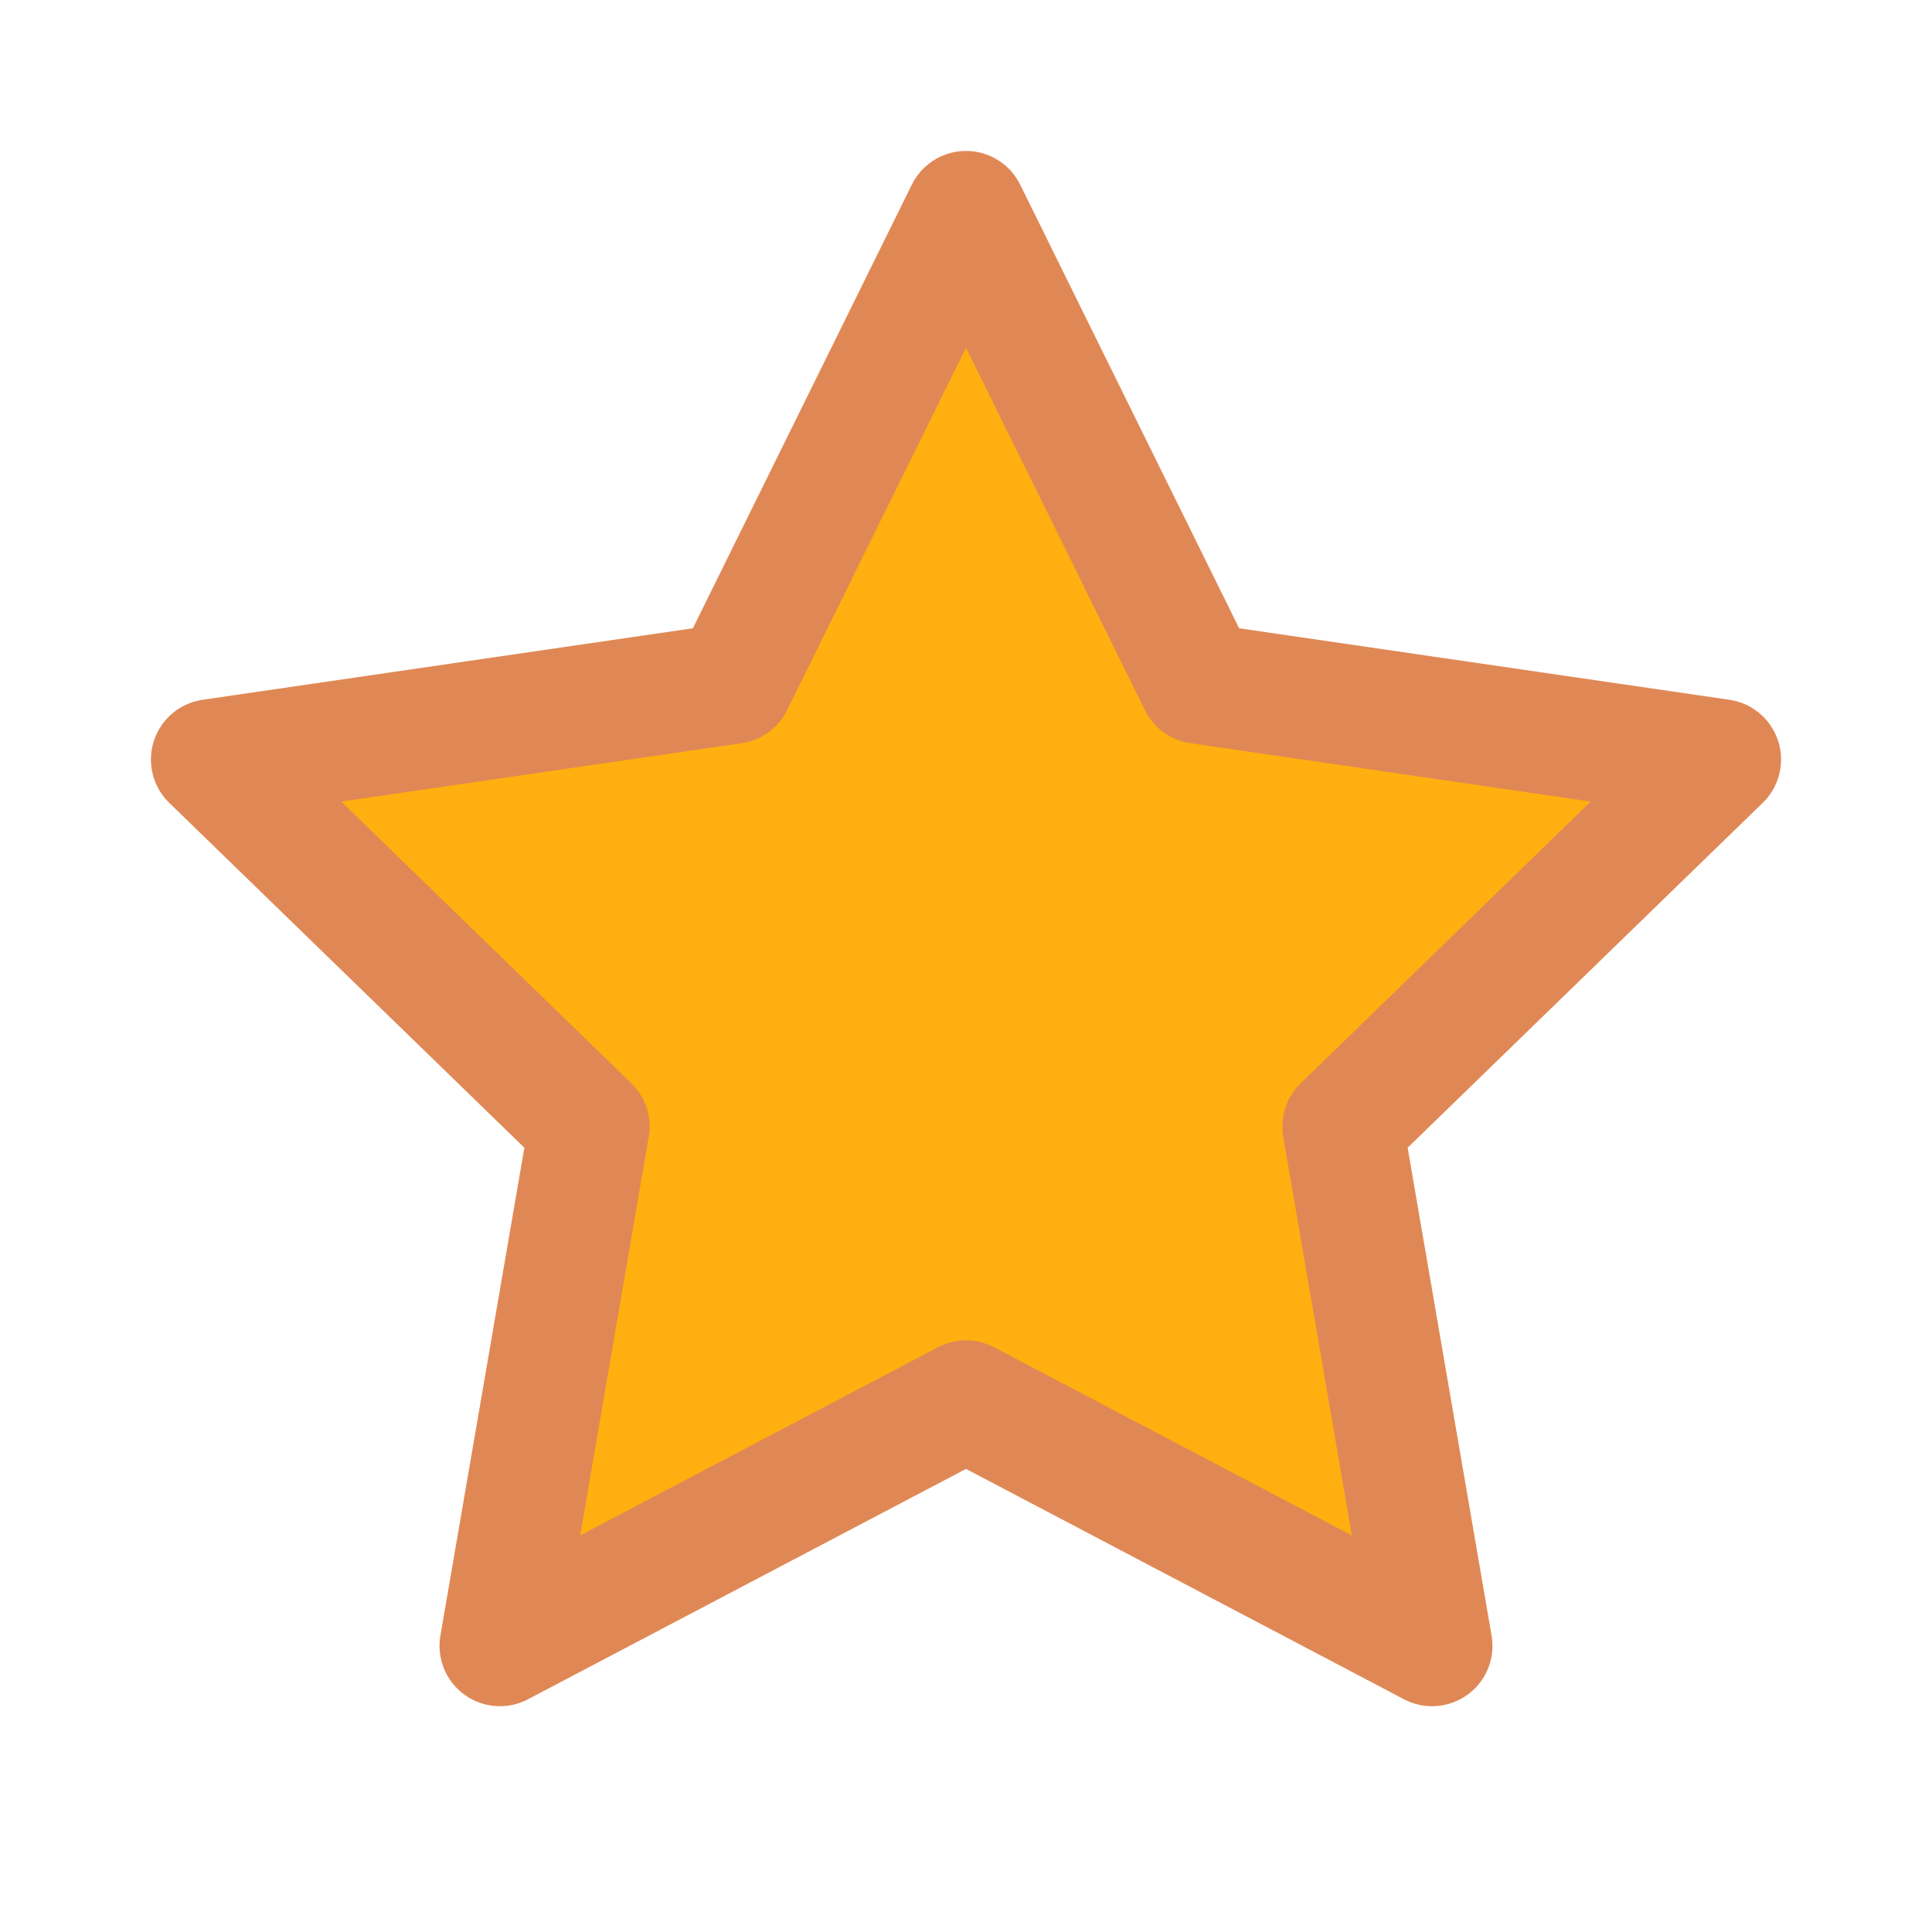
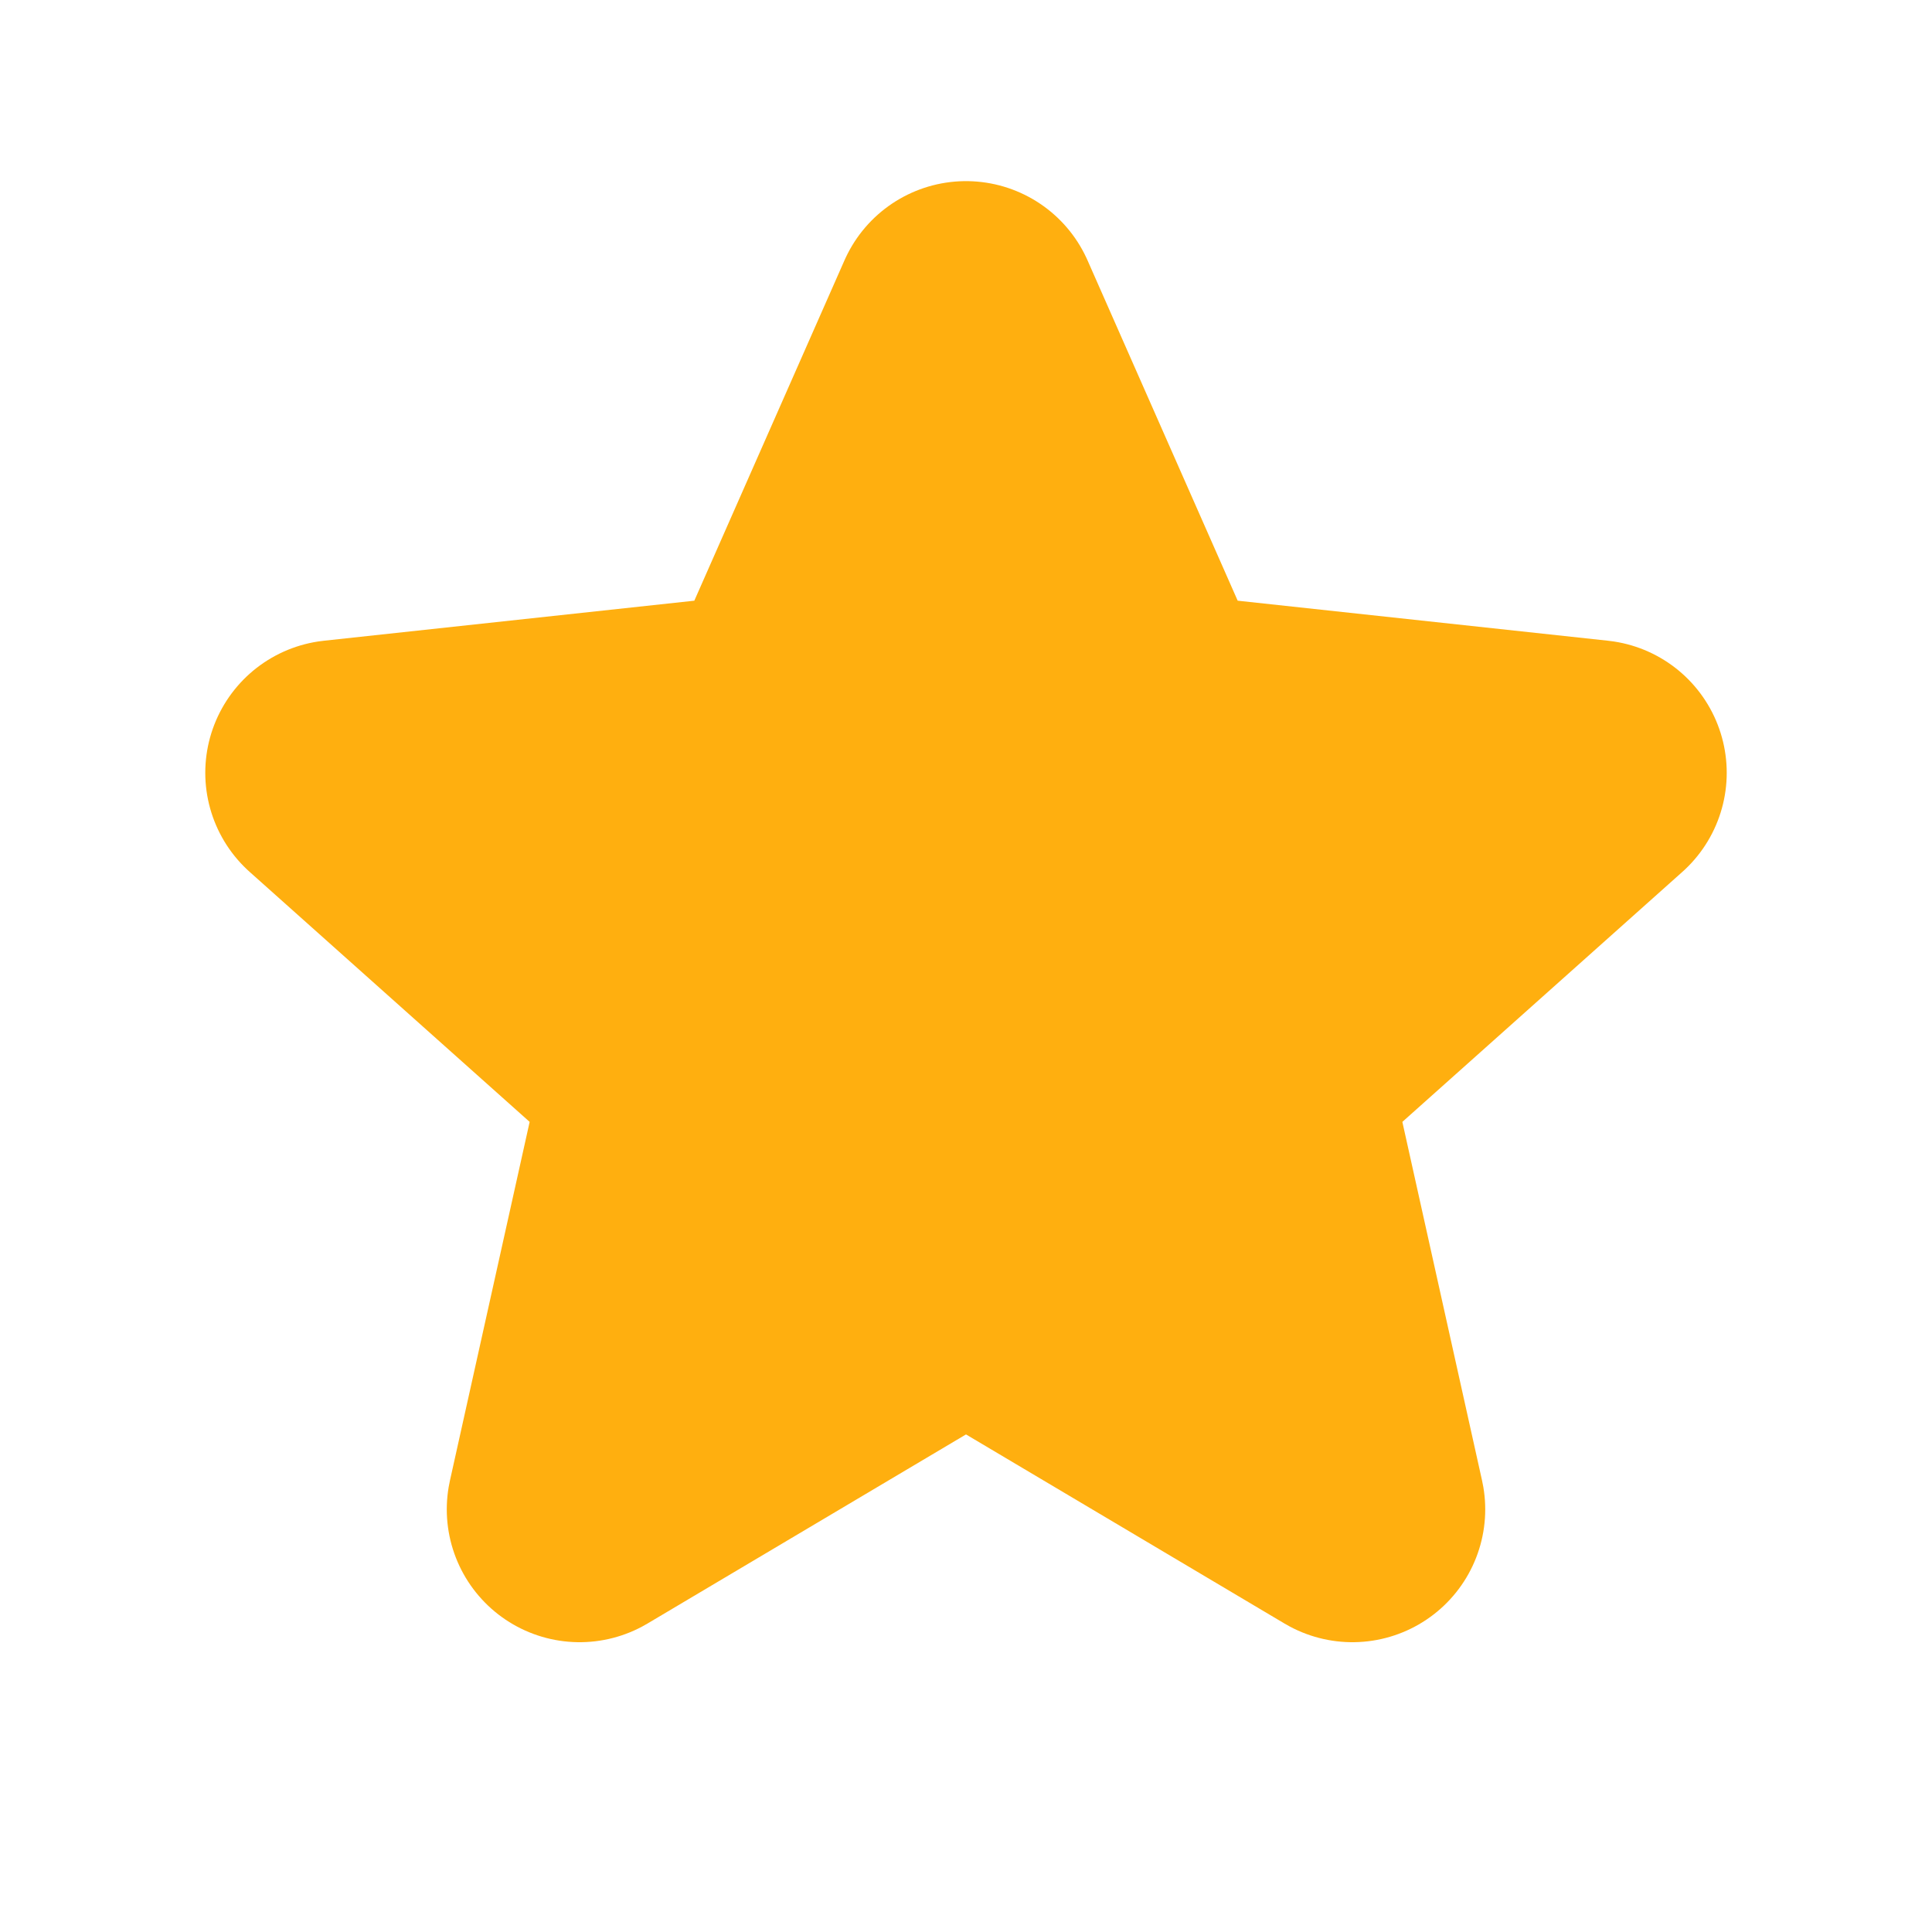
<svg xmlns="http://www.w3.org/2000/svg" width="16" height="16" viewBox="0 0 16 16" fill="none">
-   <path d="M8 1.75L9.93 5.66L14.25 6.29L11.12 9.33L11.86 13.63L8 11.6L4.14 13.63L4.88 9.33L1.75 6.29L6.07 5.66L8 1.75Z" fill="#FFAF0F" stroke="#E08855" stroke-linejoin="round" />
+   <path d="M8 2.6L9.5 6L13.2 6.4L10.4 8.9L11.2 12.5L8 10.6L4.8 12.5L5.6 8.9L2.8 6.4L6.5 6z" fill="#FFAF0F" stroke="#FFAF0F" stroke-width="2.2" stroke-linejoin="round" />
</svg>
